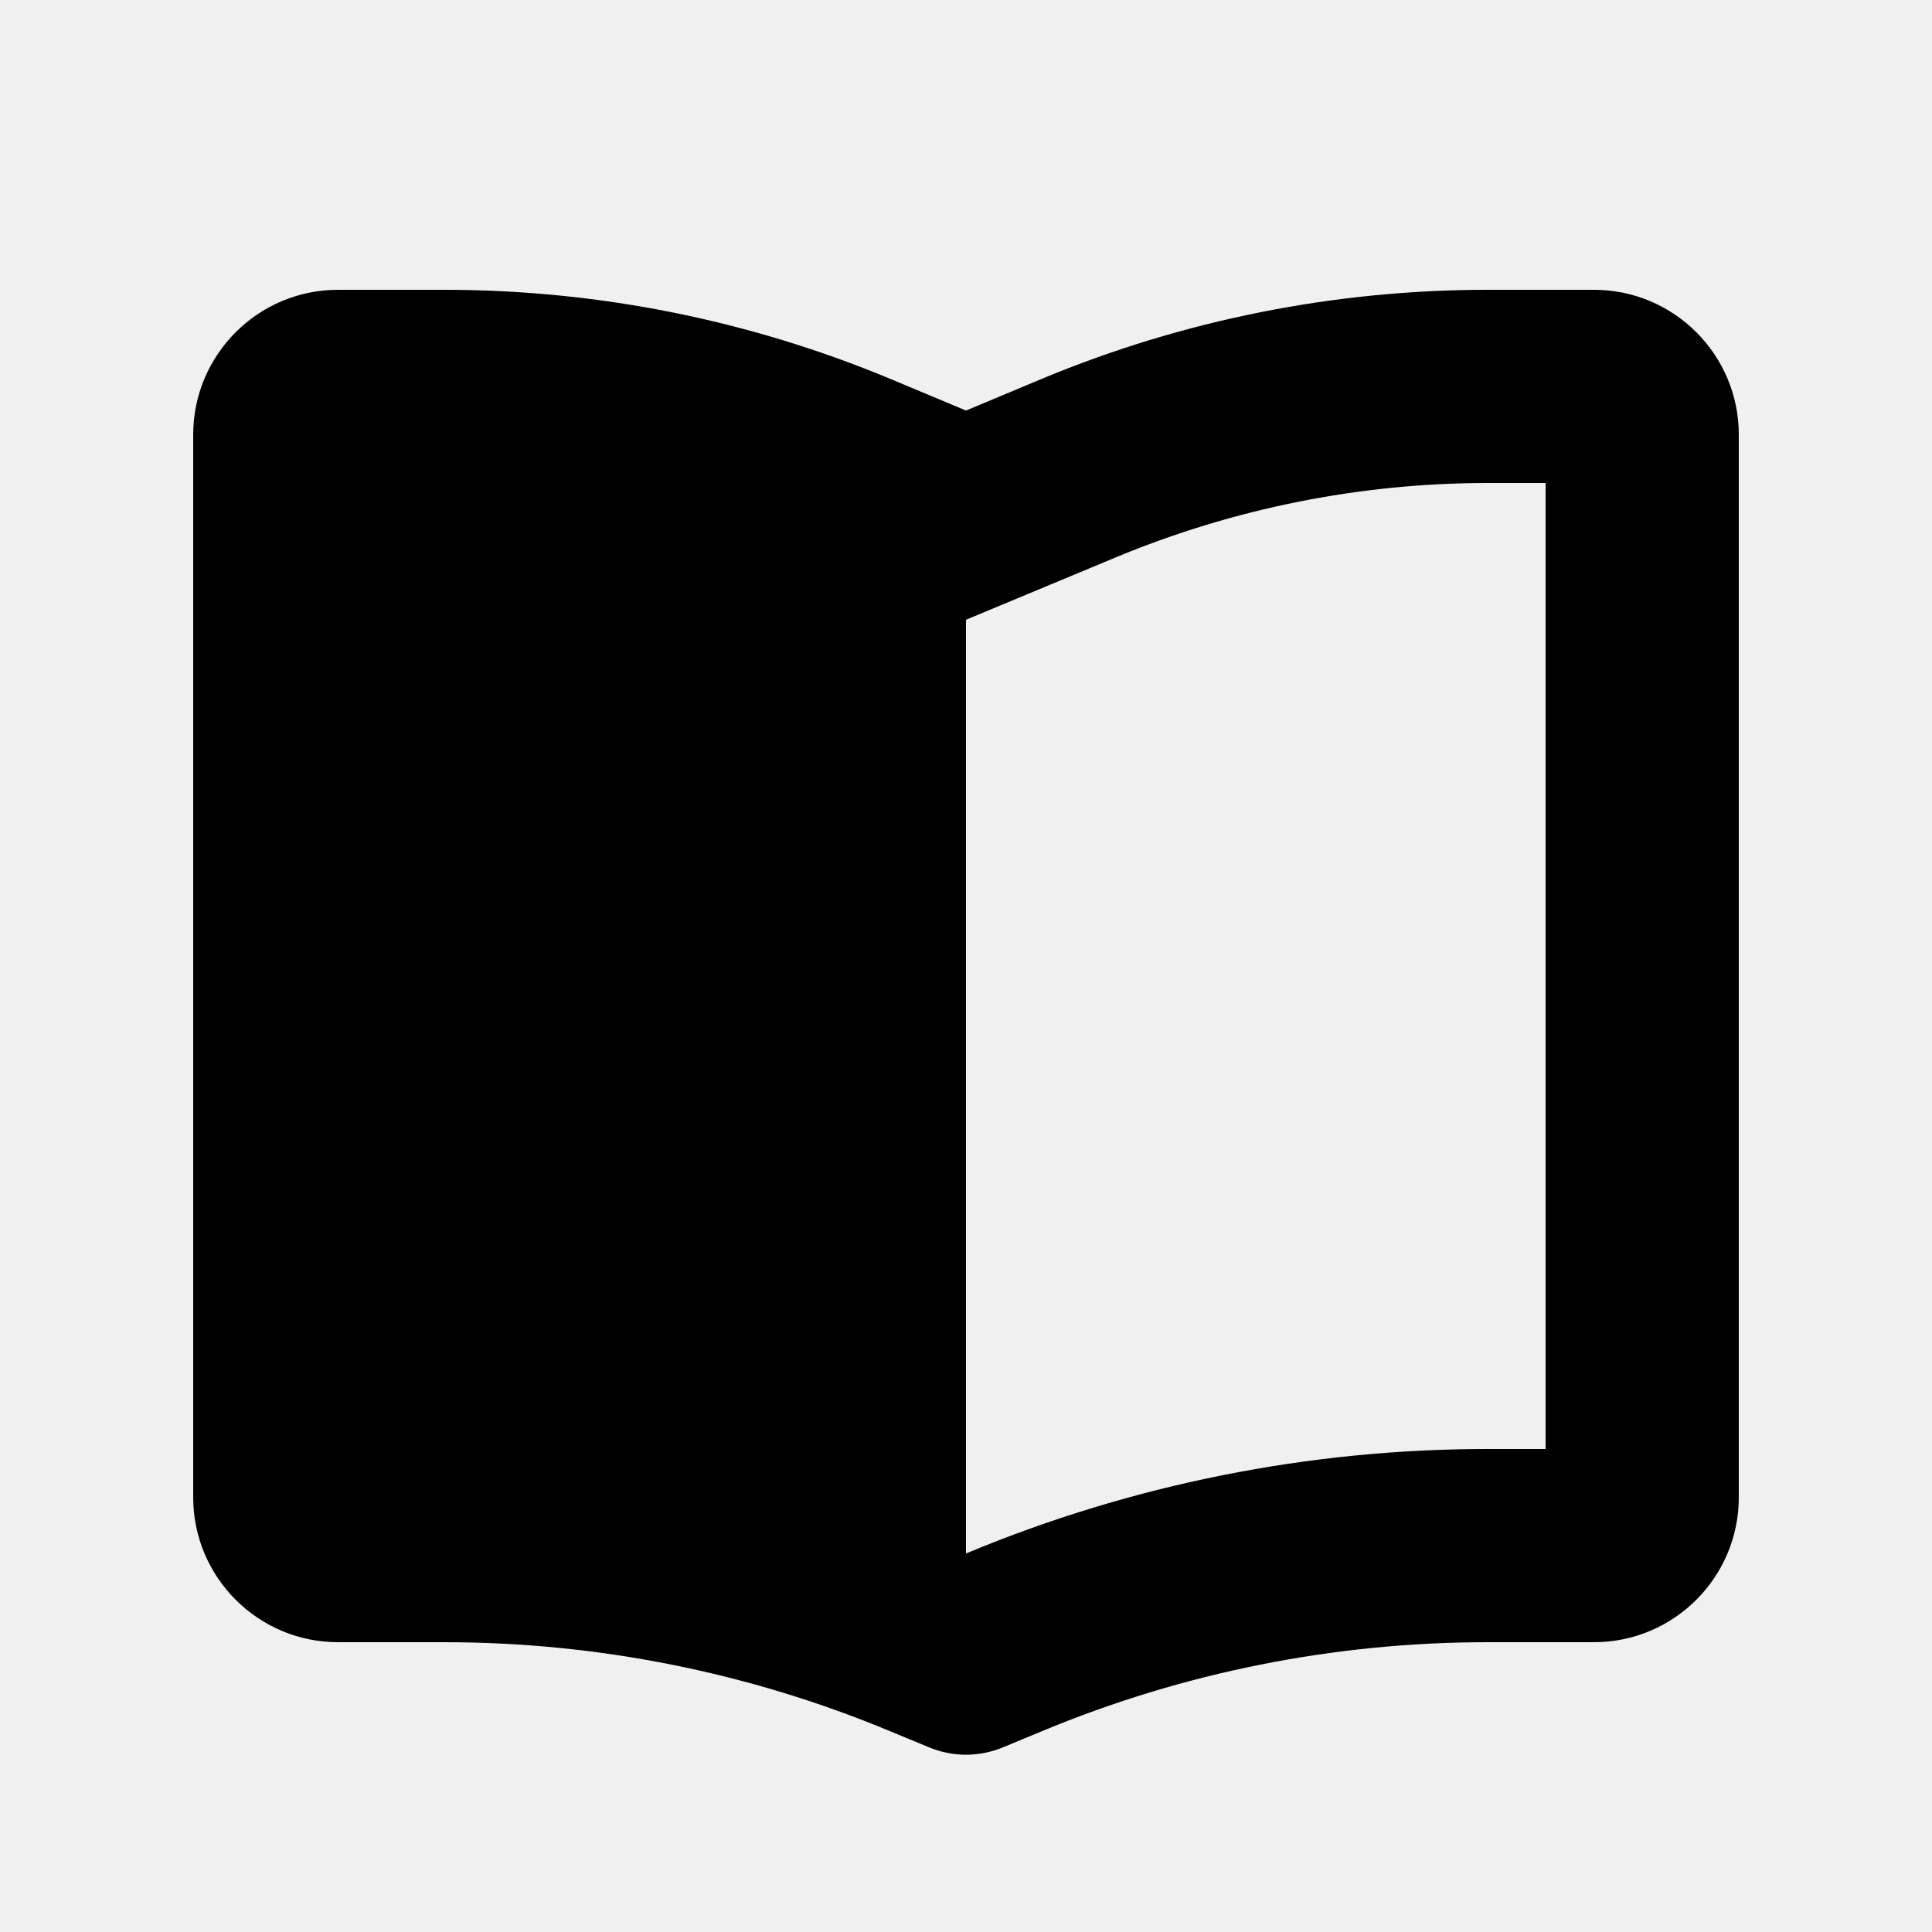
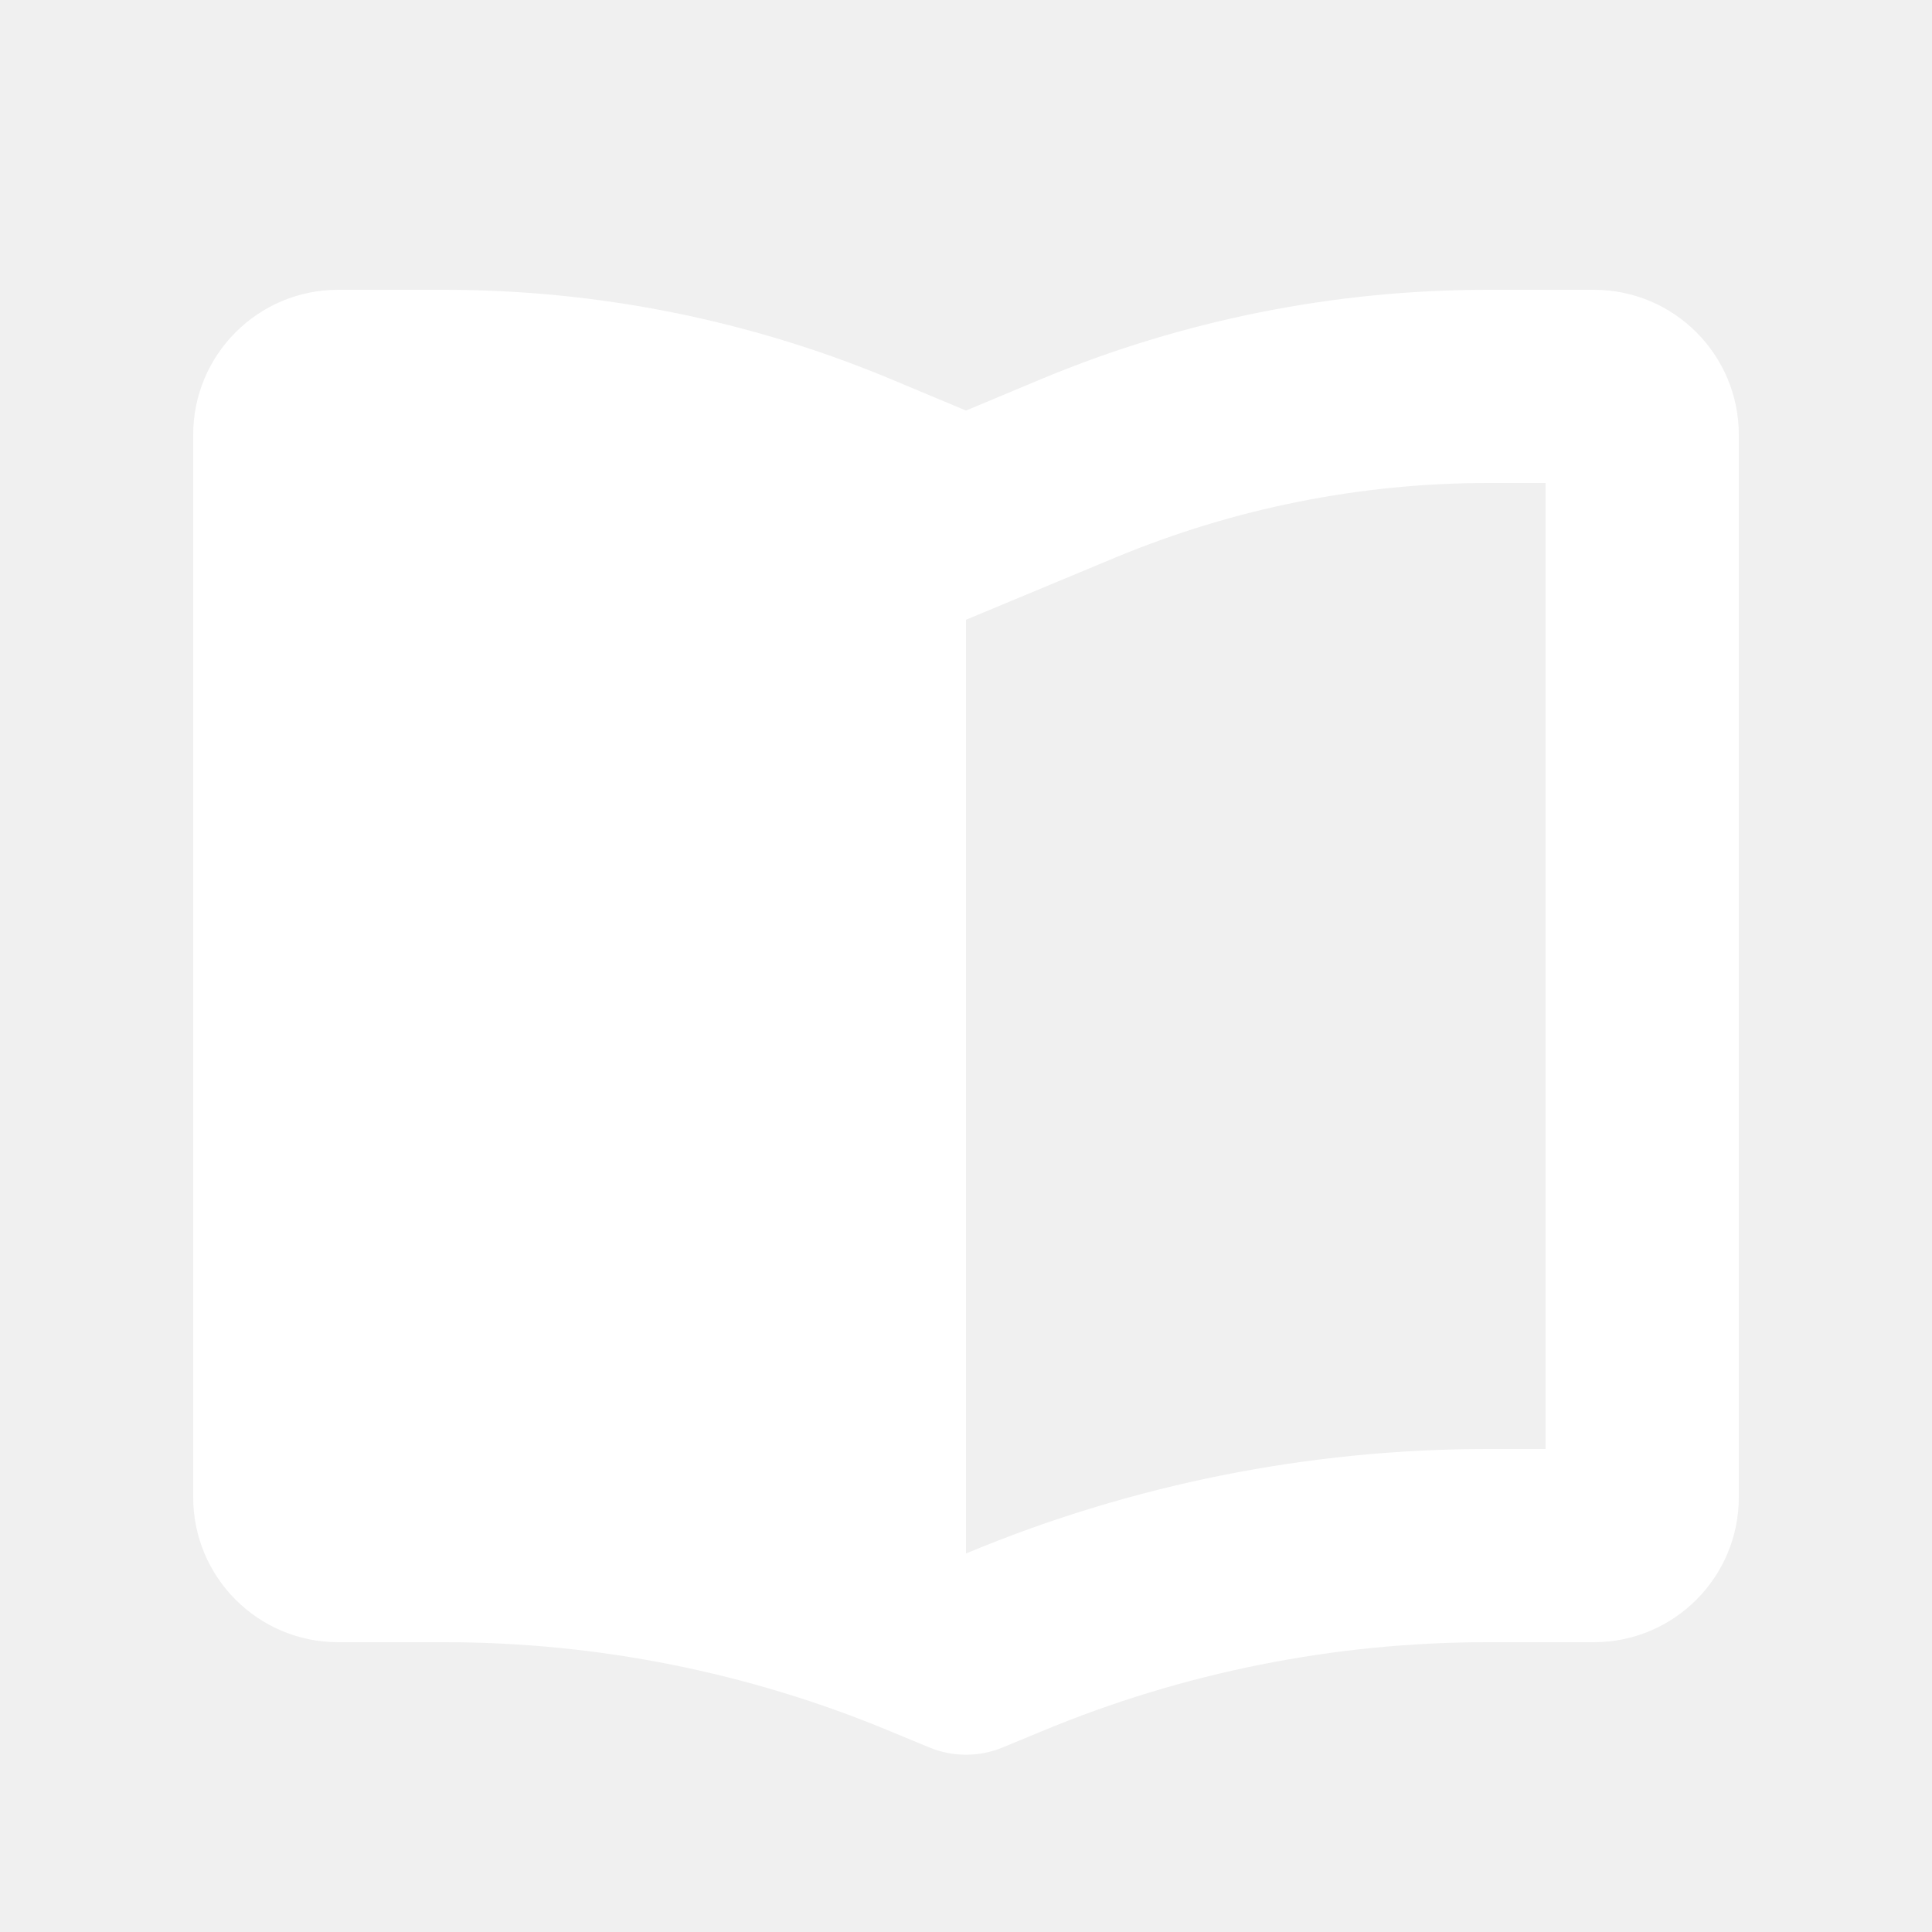
<svg xmlns="http://www.w3.org/2000/svg" viewBox="0 0 640 640">
-   <path d="M320 205.3L320 514.6L320.5 514.4C375.1 491.7 433.7 480 492.8 480L512 480L512 160L492.8 160C450.6 160 408.7 168.4 369.7 184.6C352.9 191.6 336.3 198.5 320 205.3zM294.9 125.5L320 136L345.1 125.5C391.9 106 442.1 96 492.8 96L528 96C554.5 96 576 117.5 576 144L576 496C576 522.5 554.5 544 528 544L492.8 544C442.1 544 391.9 554 345.1 573.5L332.3 578.8C324.4 582.1 315.6 582.1 307.7 578.8L294.9 573.5C248.1 554 197.9 544 147.2 544L112 544C85.5 544 64 522.5 64 496L64 144C64 117.5 85.5 96 112 96L147.2 96C197.9 96 248.1 106 294.9 125.5z" />
+   <path d="M320 205.3L320 514.6L320.5 514.4C375.1 491.7 433.7 480 492.8 480L512 480L512 160L492.8 160C450.6 160 408.7 168.4 369.7 184.6C352.9 191.6 336.3 198.5 320 205.3zM294.9 125.5L320 136L345.1 125.5C391.9 106 442.1 96 492.8 96L528 96C554.5 96 576 117.5 576 144L576 496C576 522.5 554.5 544 528 544L492.8 544C442.1 544 391.9 554 345.1 573.5L332.3 578.8C324.4 582.1 315.6 582.1 307.7 578.8L294.9 573.5C248.1 554 197.9 544 147.2 544L112 544C85.5 544 64 522.5 64 496L64 144C64 117.5 85.5 96 112 96L147.2 96C197.9 96 248.1 106 294.9 125.5z" fill="#ffffff" />
</svg>
